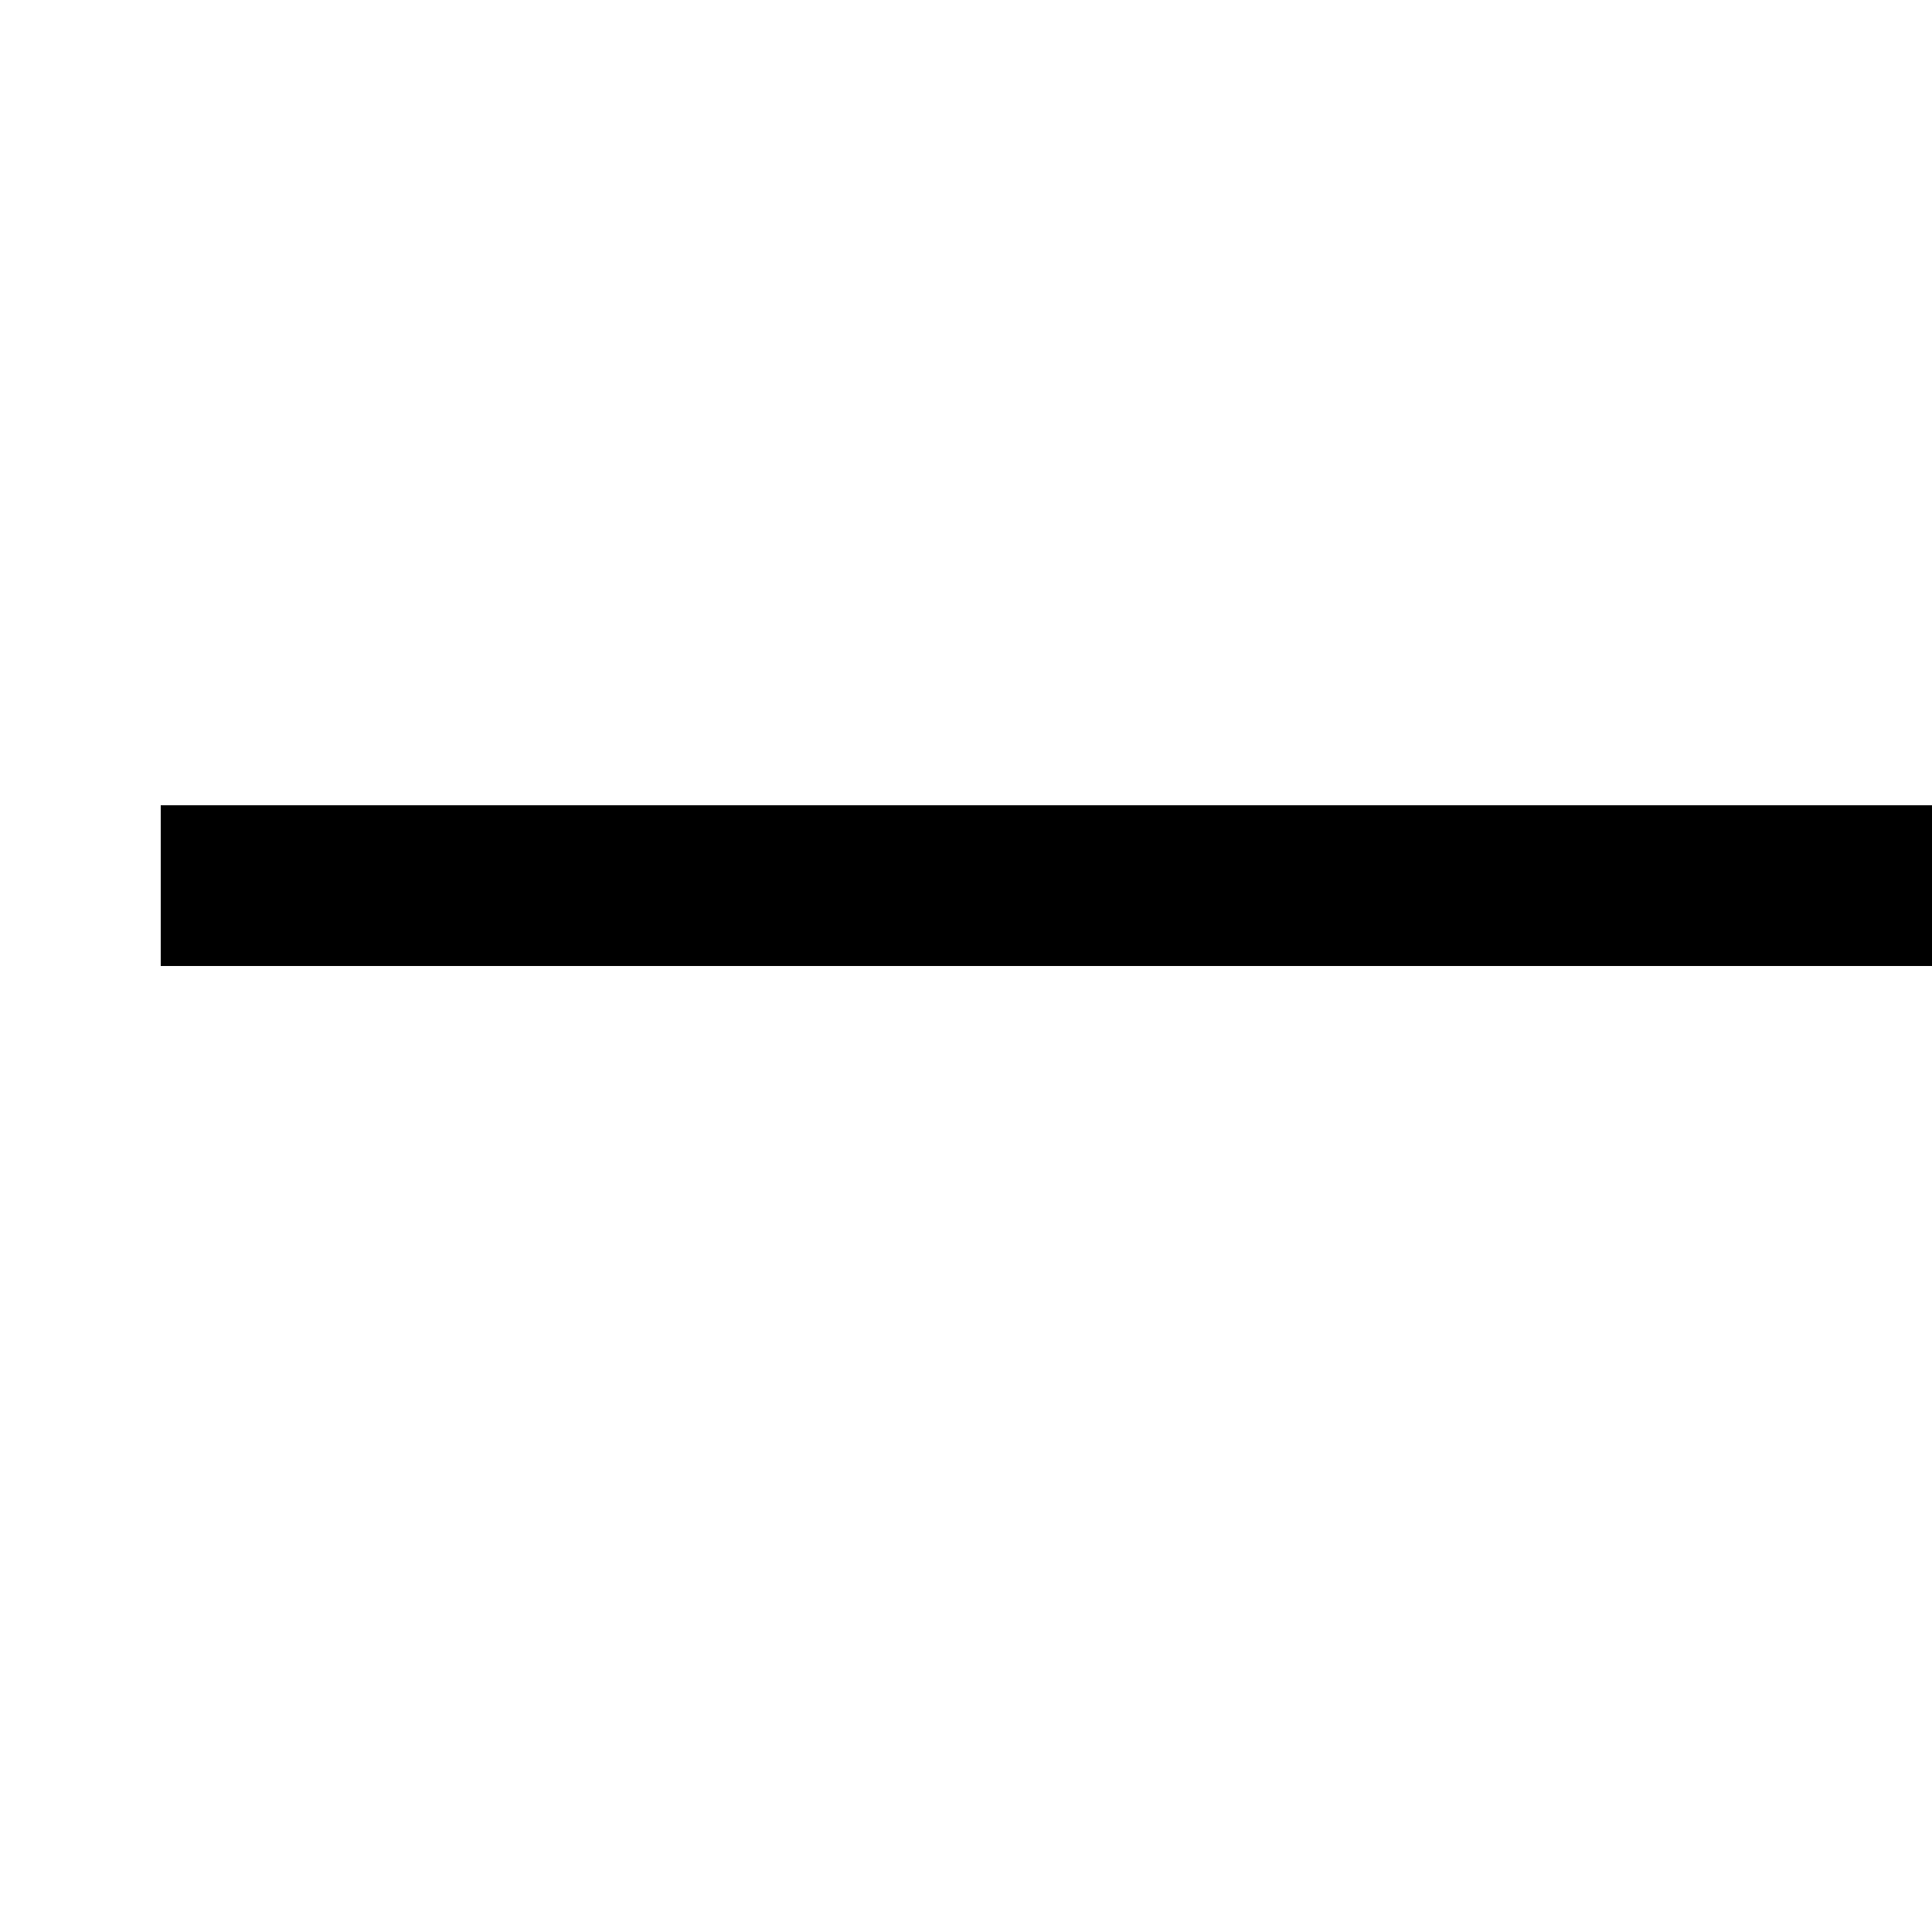
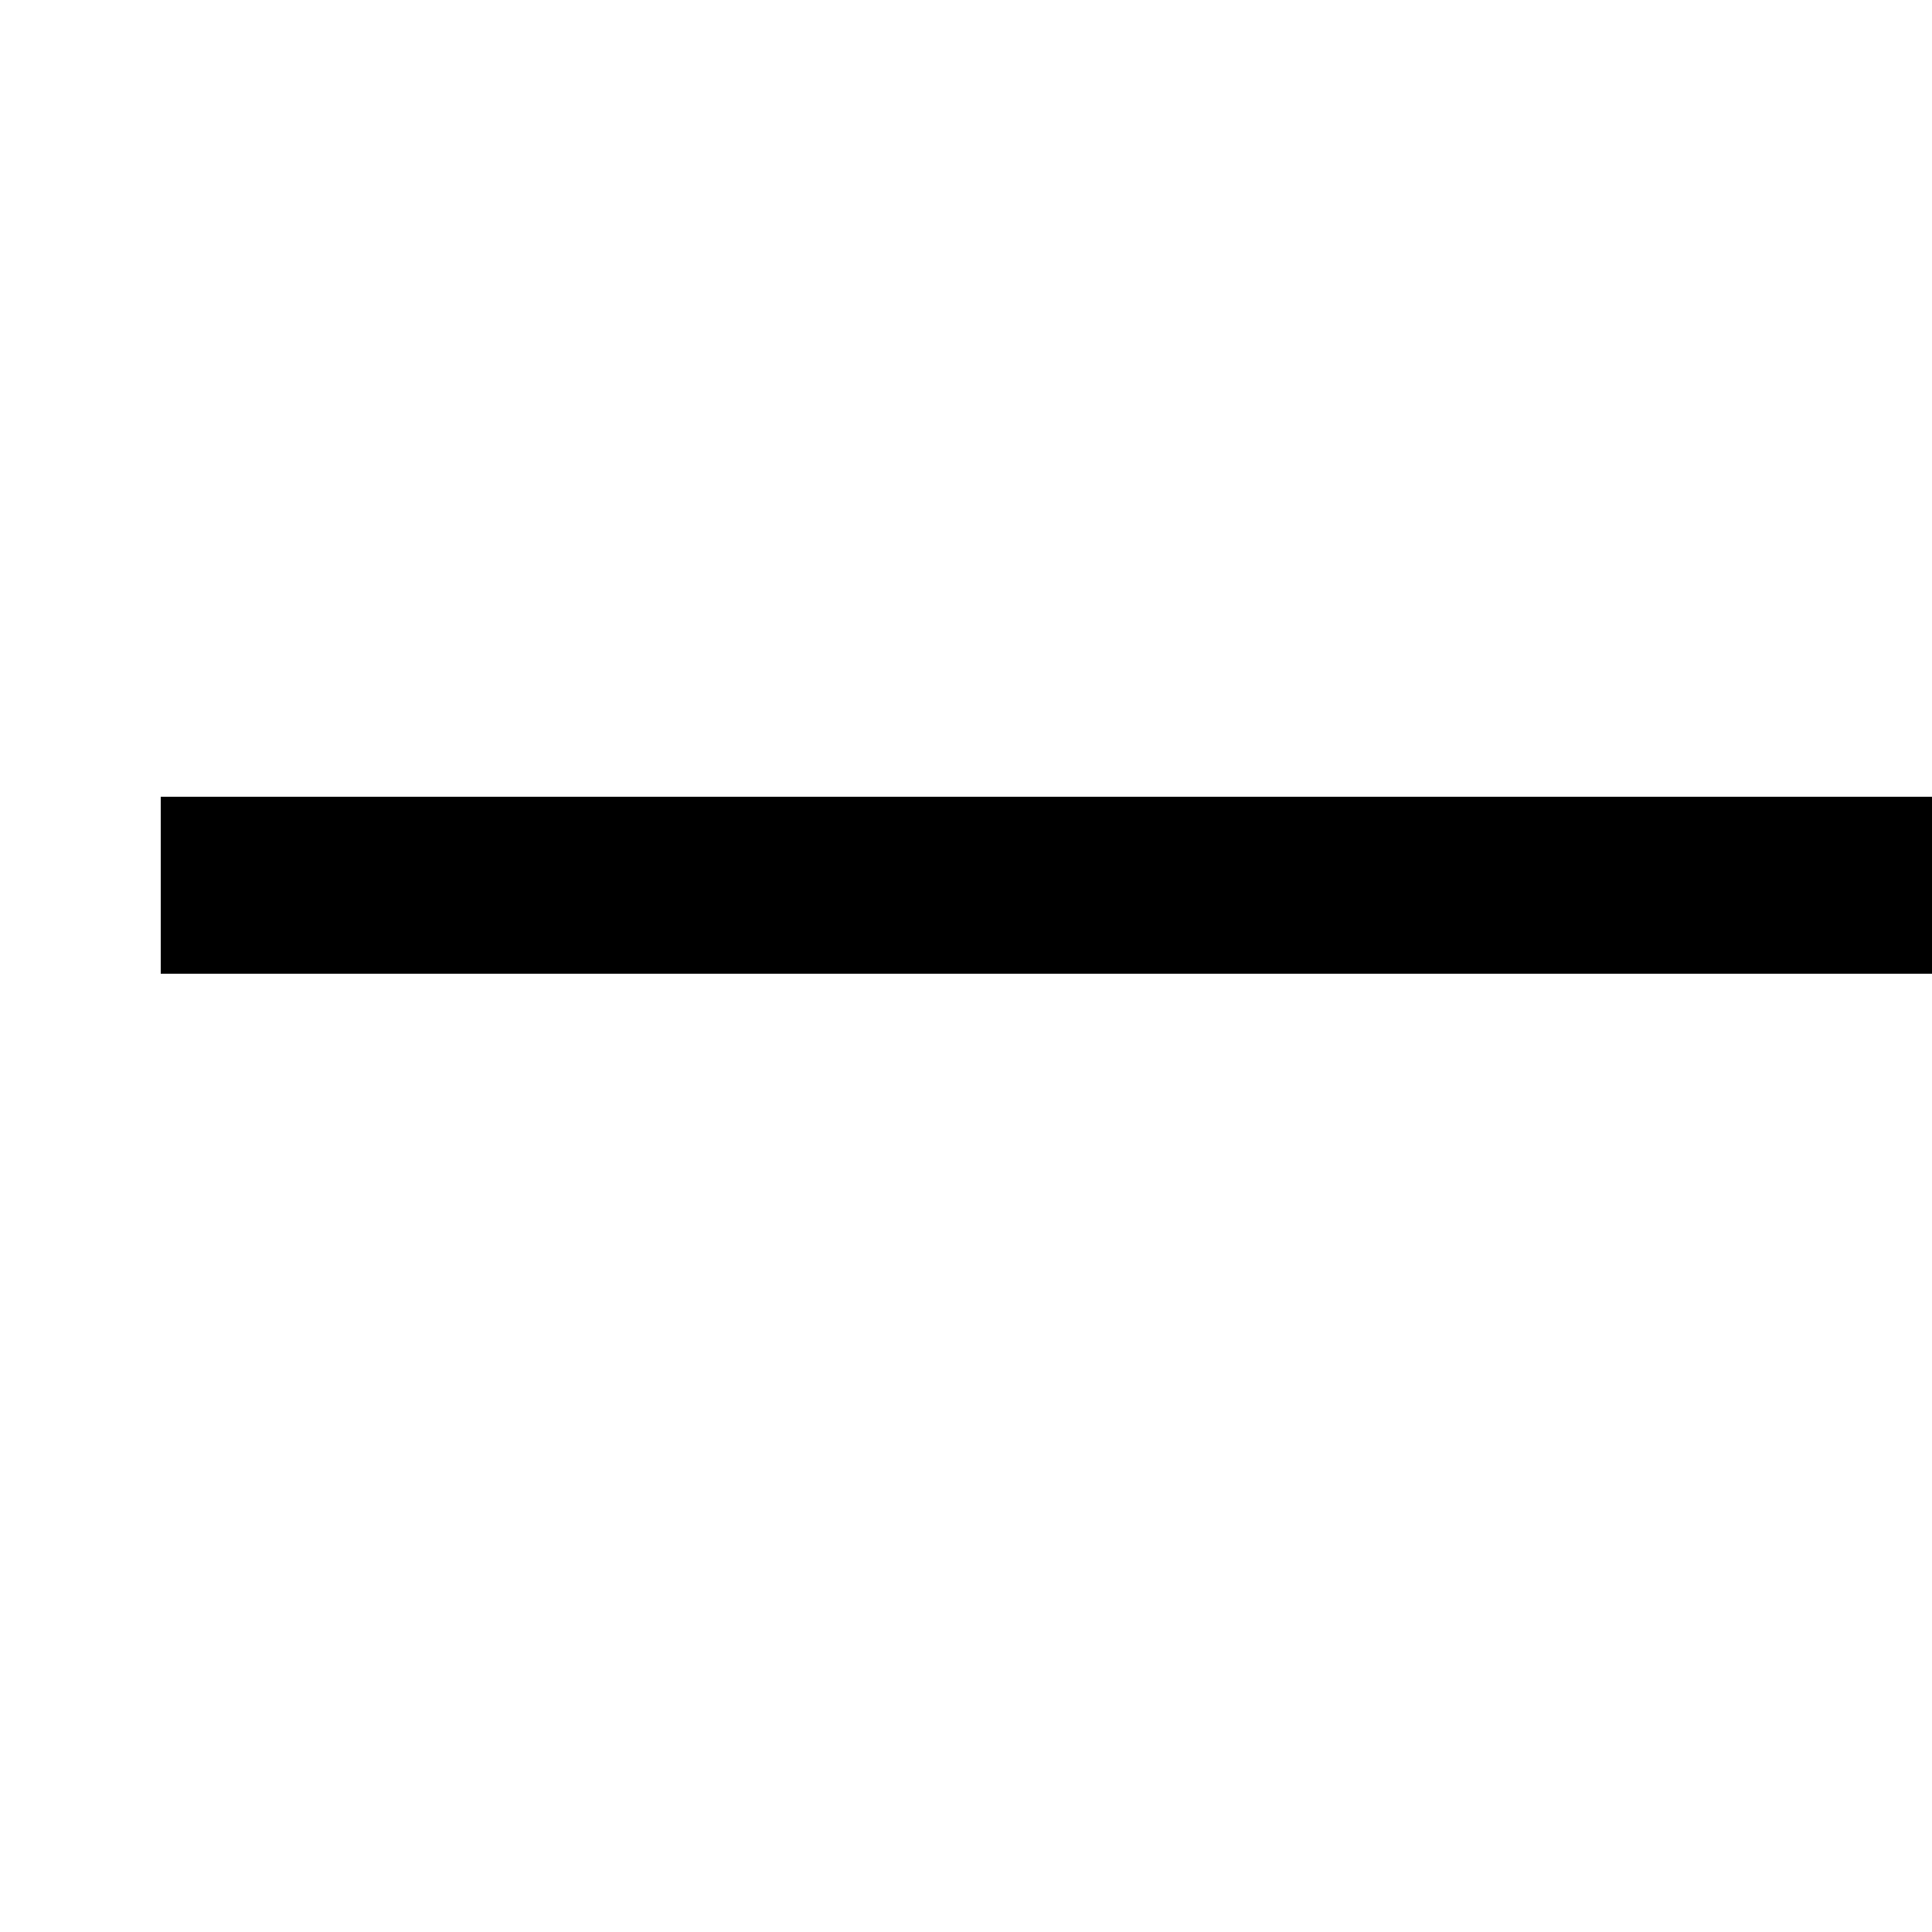
<svg xmlns="http://www.w3.org/2000/svg" fill="none" stroke="#000" height="12" width="12" version="1.1">
-   <line x1="1" y1="5.5" x2="12" y2="5.5" stroke-width="1px" shape-rendering="crispEdges" />
+   <line x1="1" y1="5.5" x2="12" y2="5.5" stroke-width="1.1px" shape-rendering="crispEdges" />
</svg>
